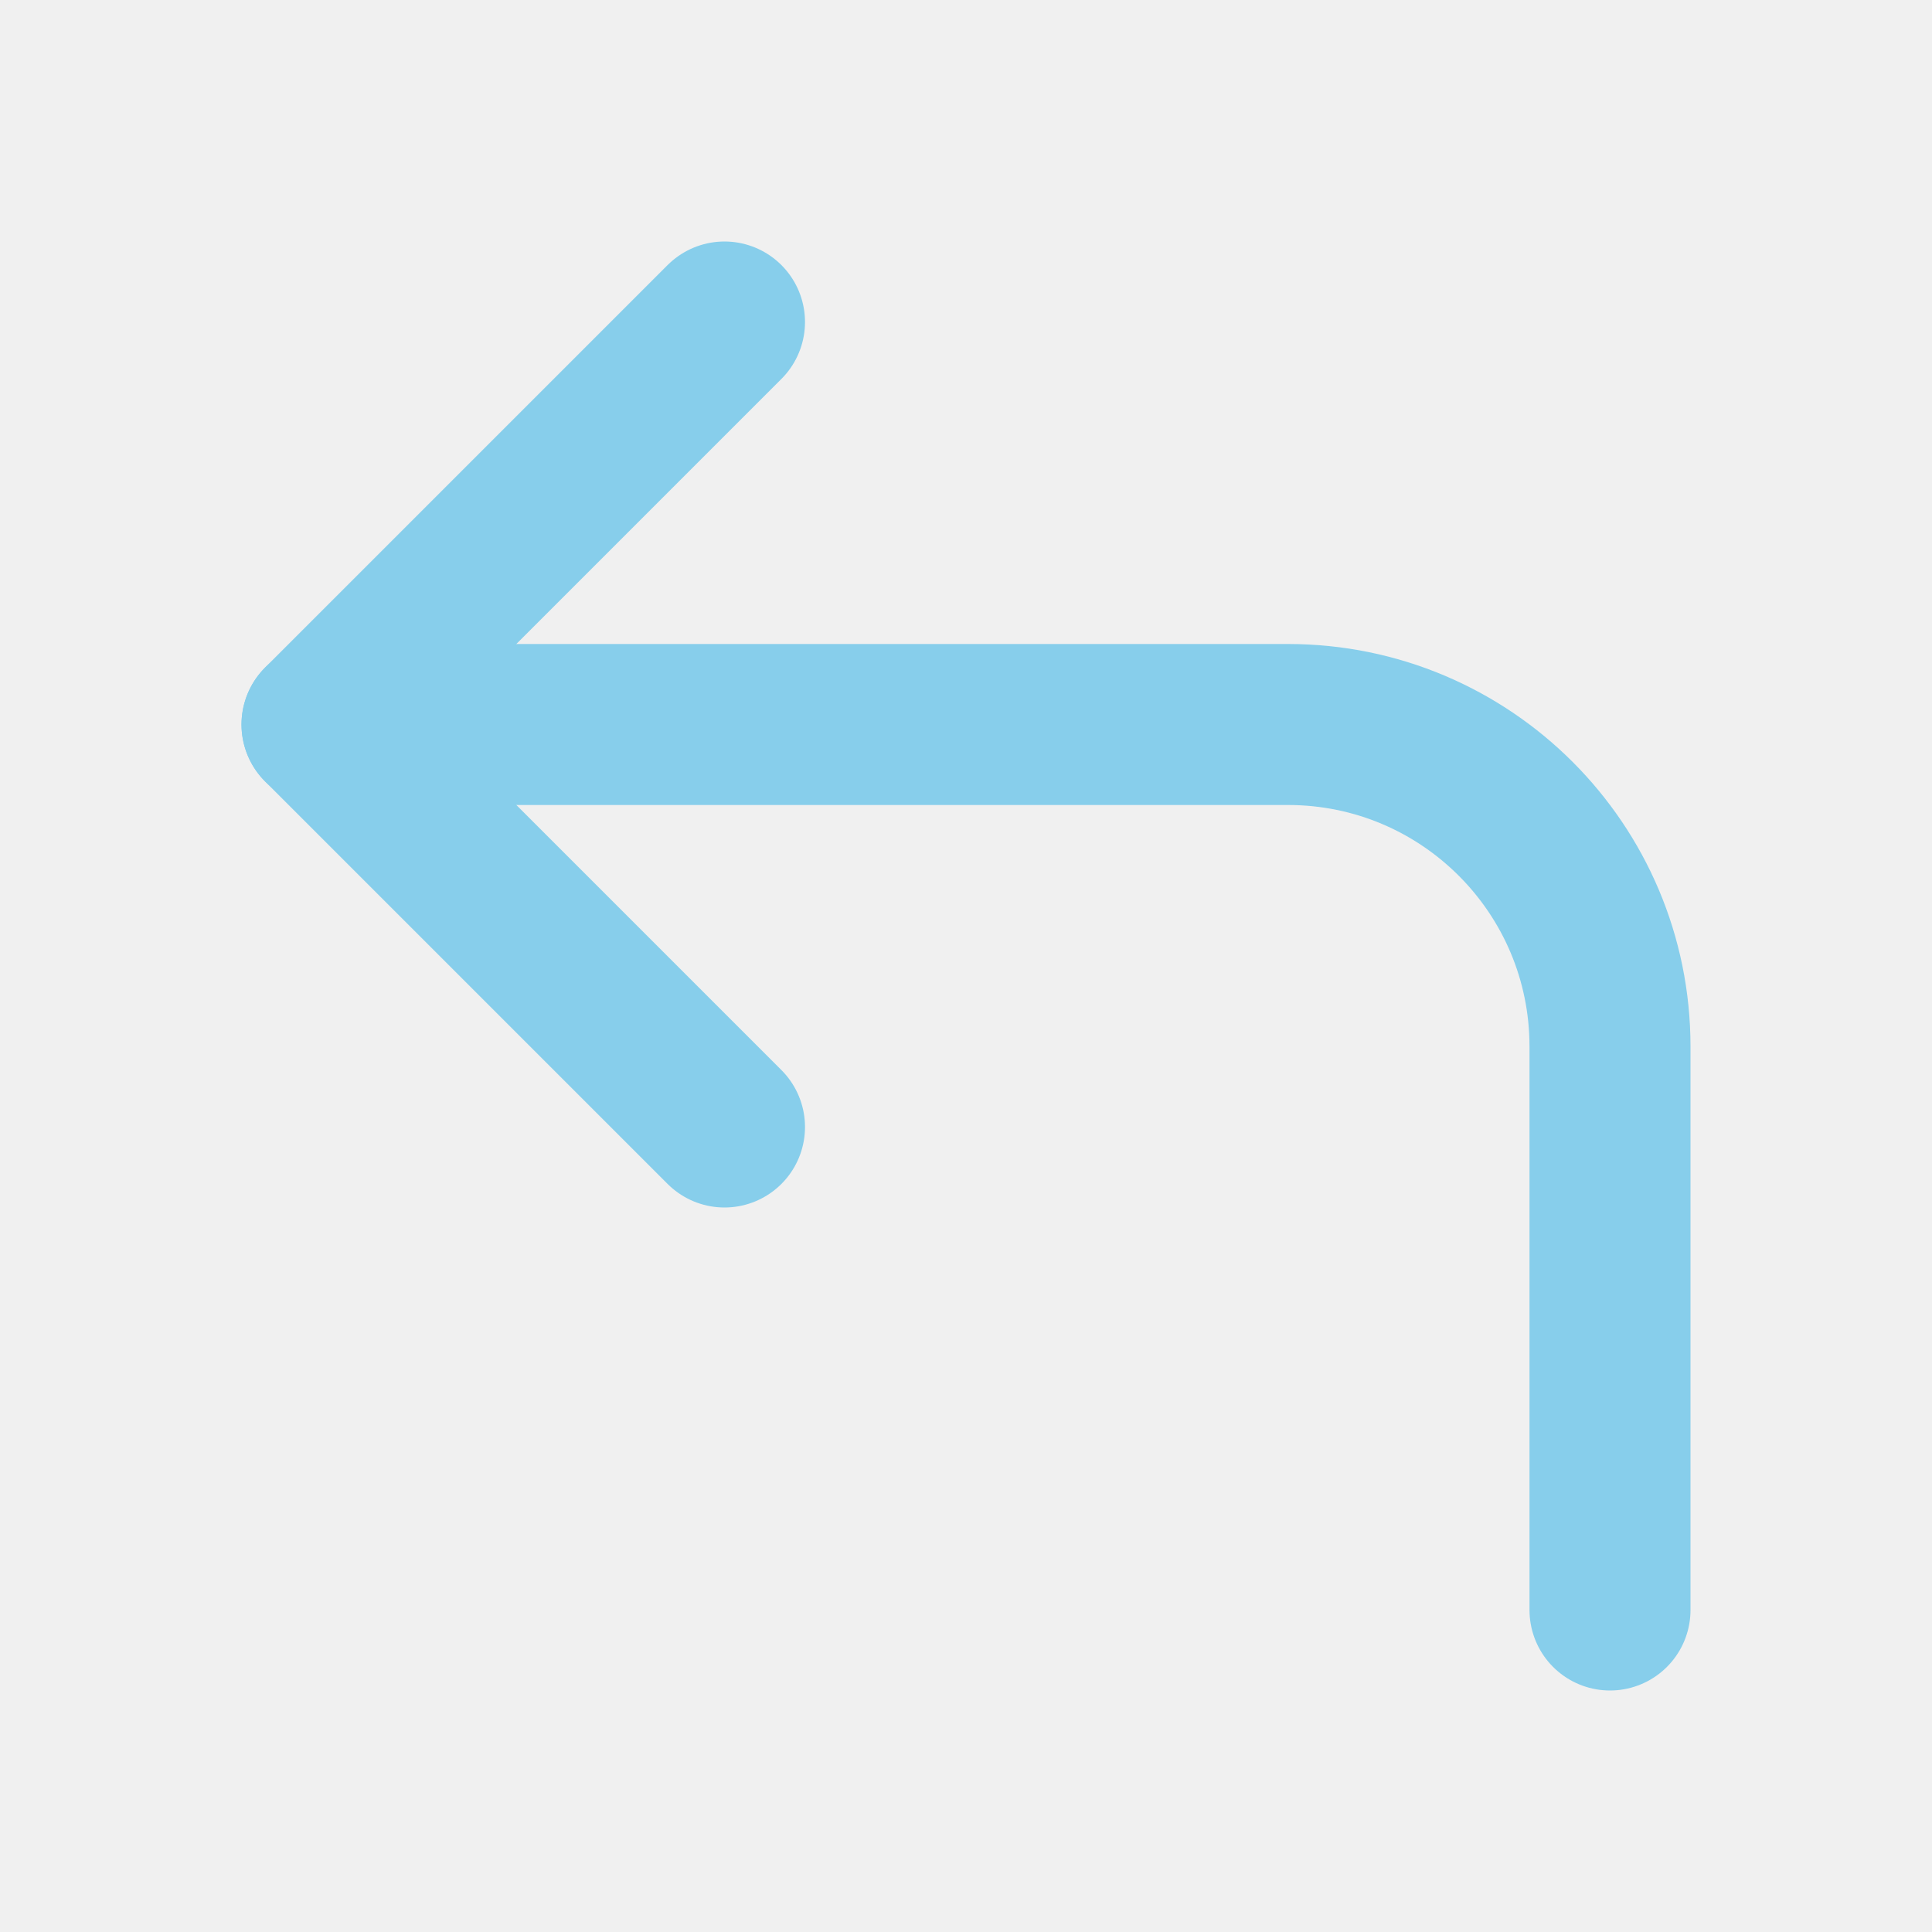
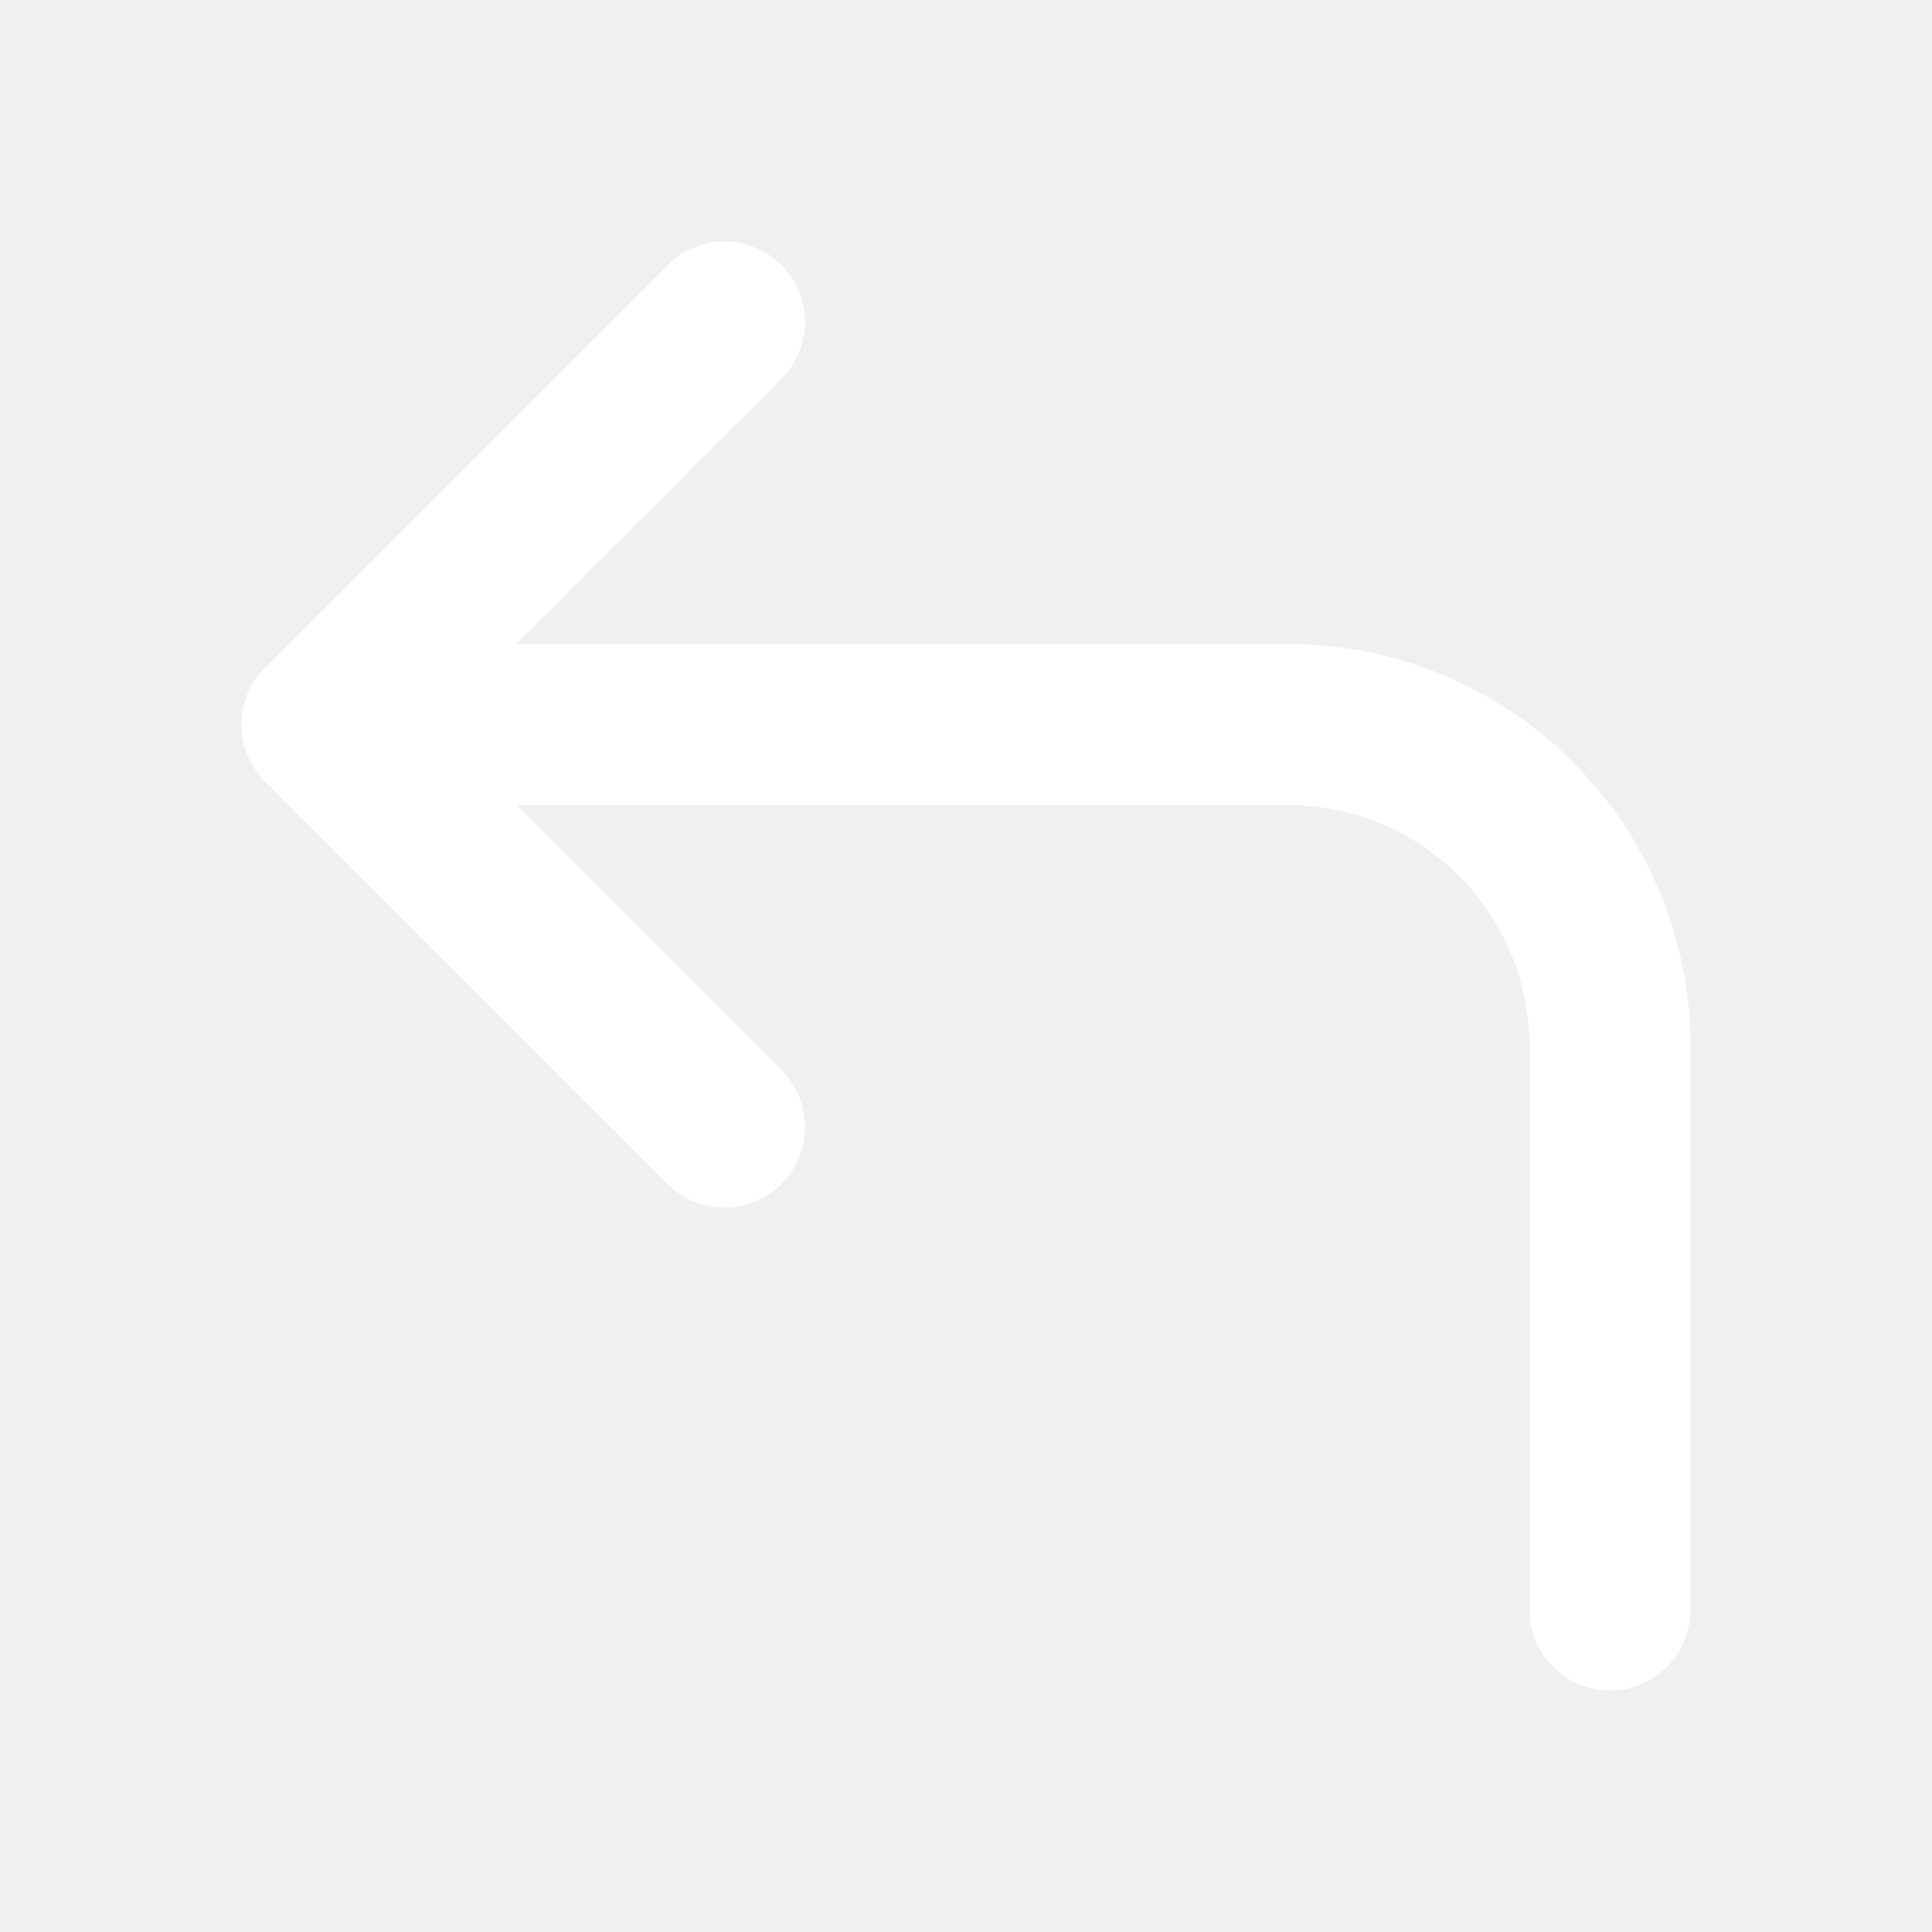
- <svg xmlns="http://www.w3.org/2000/svg" width="24" height="24" viewBox="0 0 24 24" fill="none" stroke="#87ceeb" stroke-width="2" stroke-linecap="round" stroke-linejoin="round" class="feather feather-corner-up-left">
+ <svg xmlns="http://www.w3.org/2000/svg" width="24" height="24" viewBox="0 0 24 24" fill="none" stroke="#ffffff" stroke-width="2" stroke-linecap="round" stroke-linejoin="round" class="feather feather-corner-up-left">
  <polyline points="9 14 4 9 9 4" />
  <path d="M20 20v-7a4 4 0 0 0-4-4H4" />
</svg>
